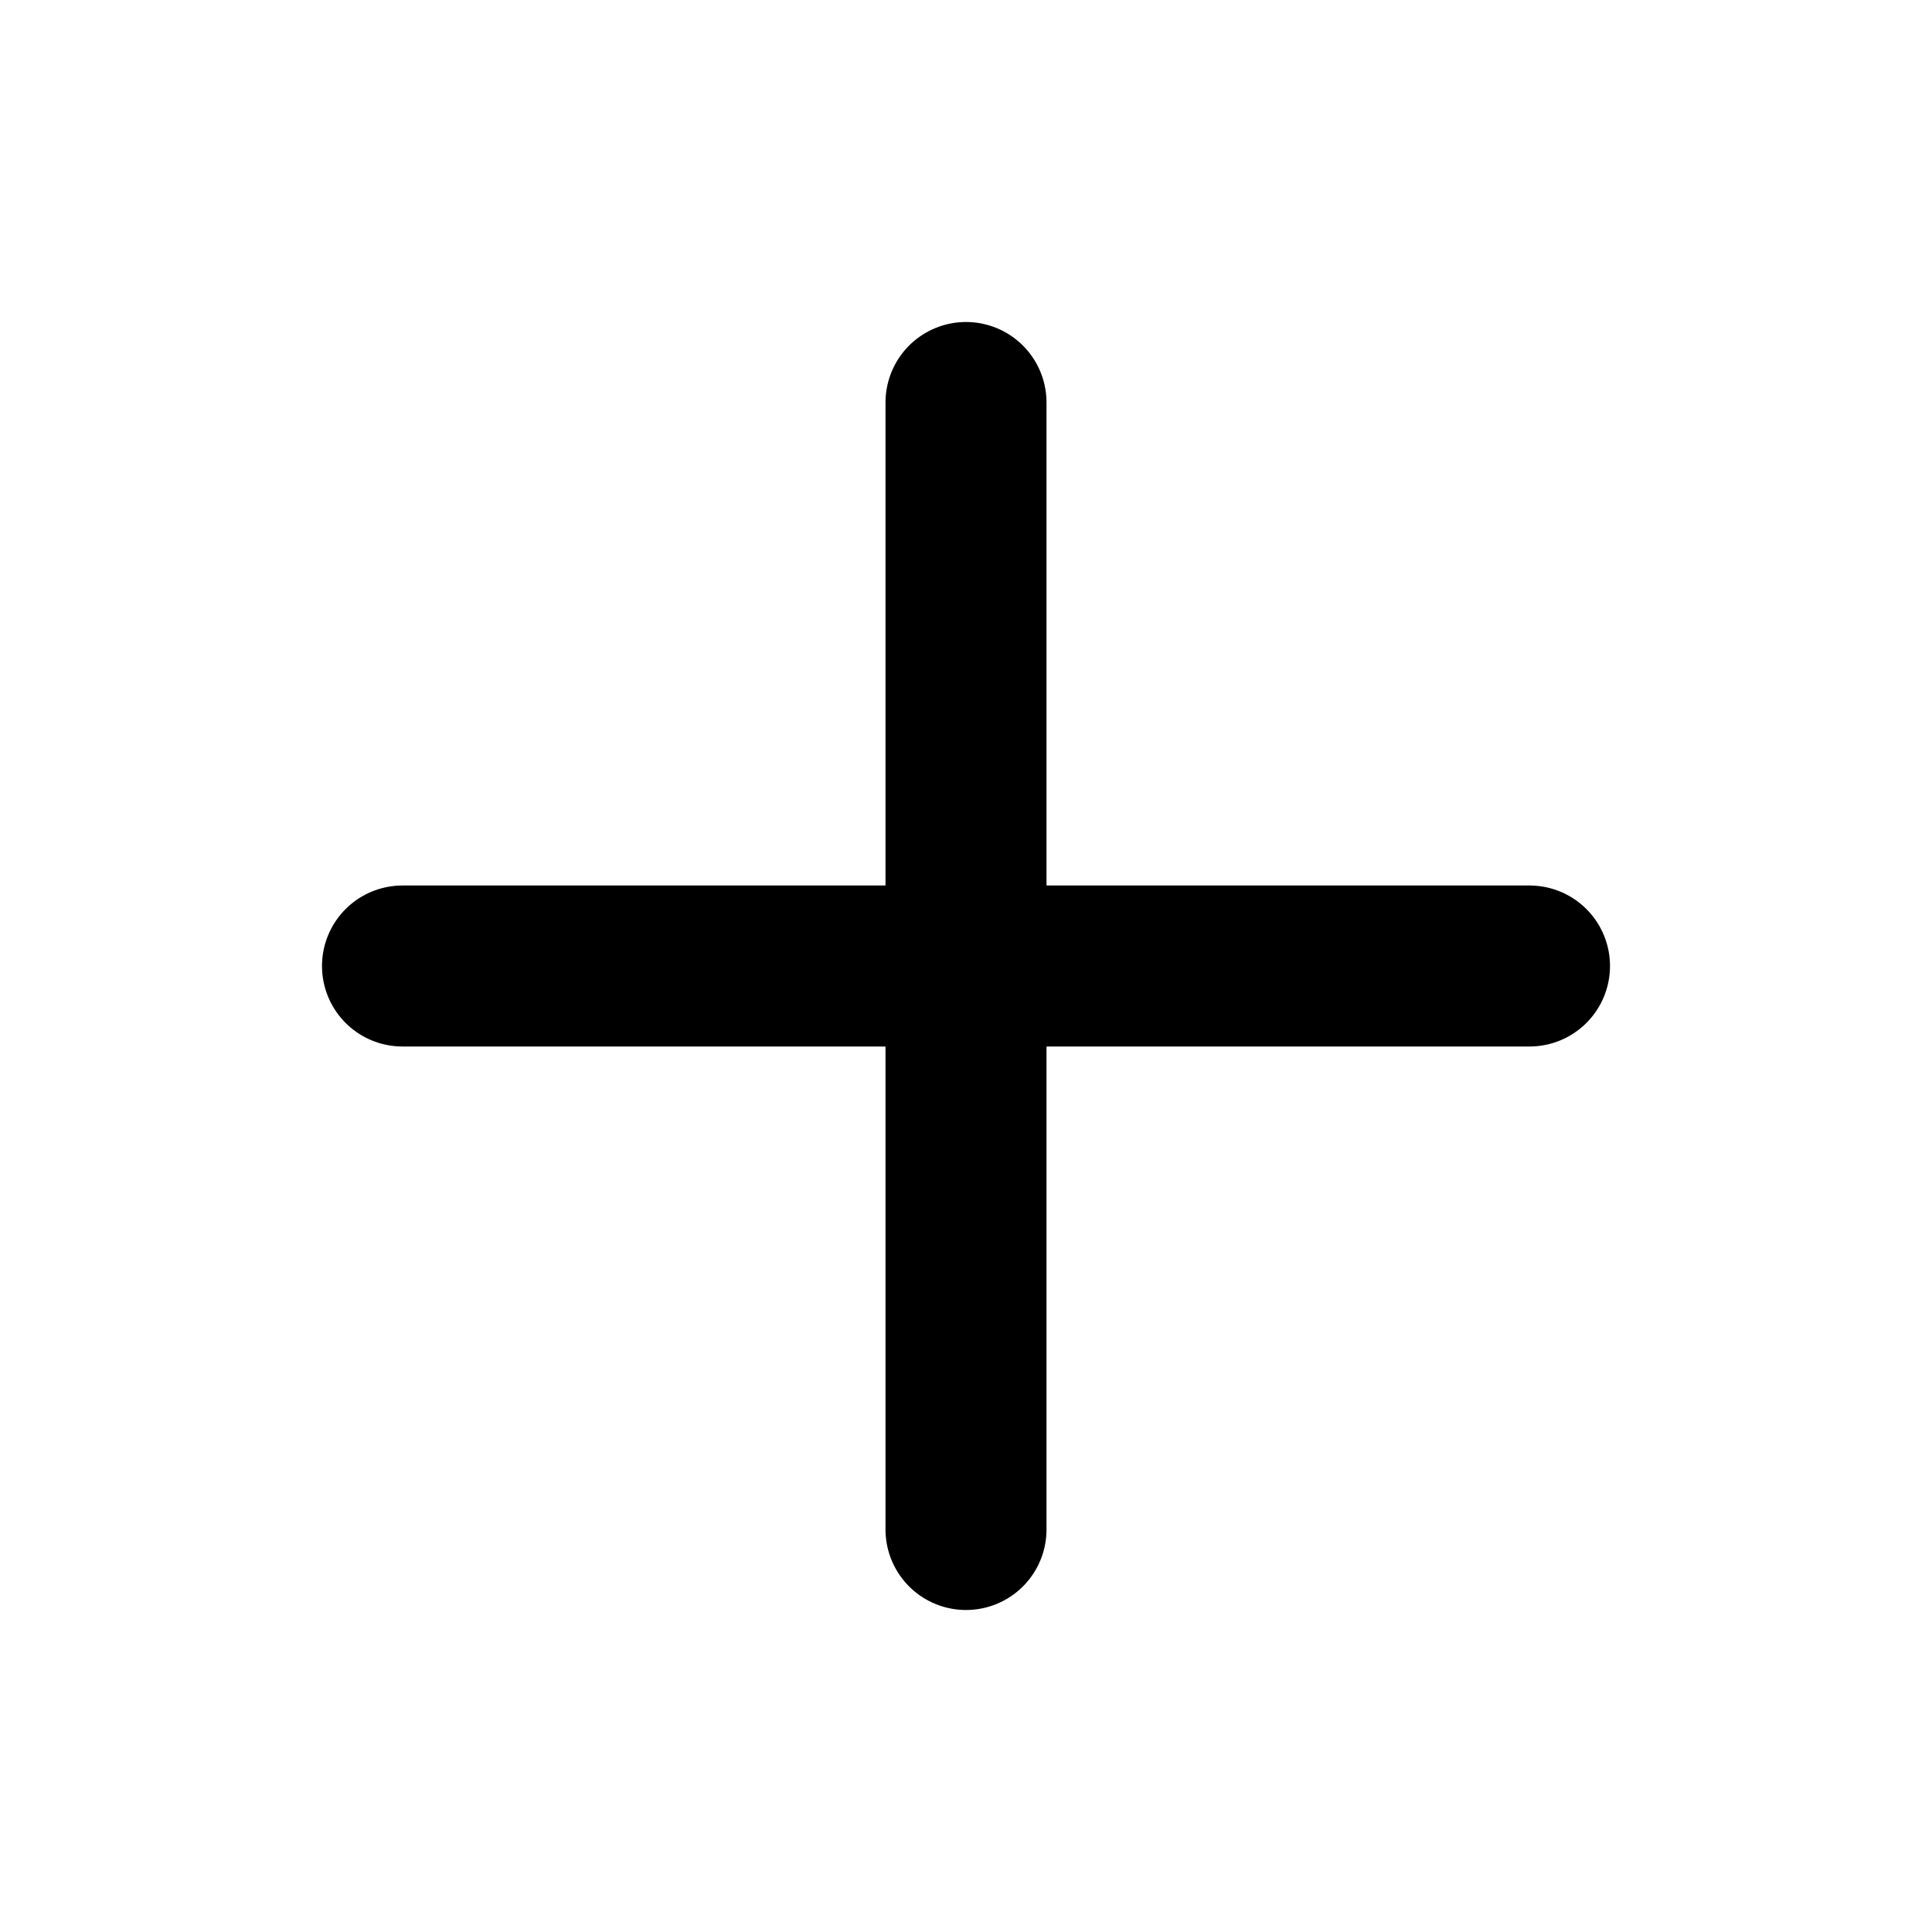
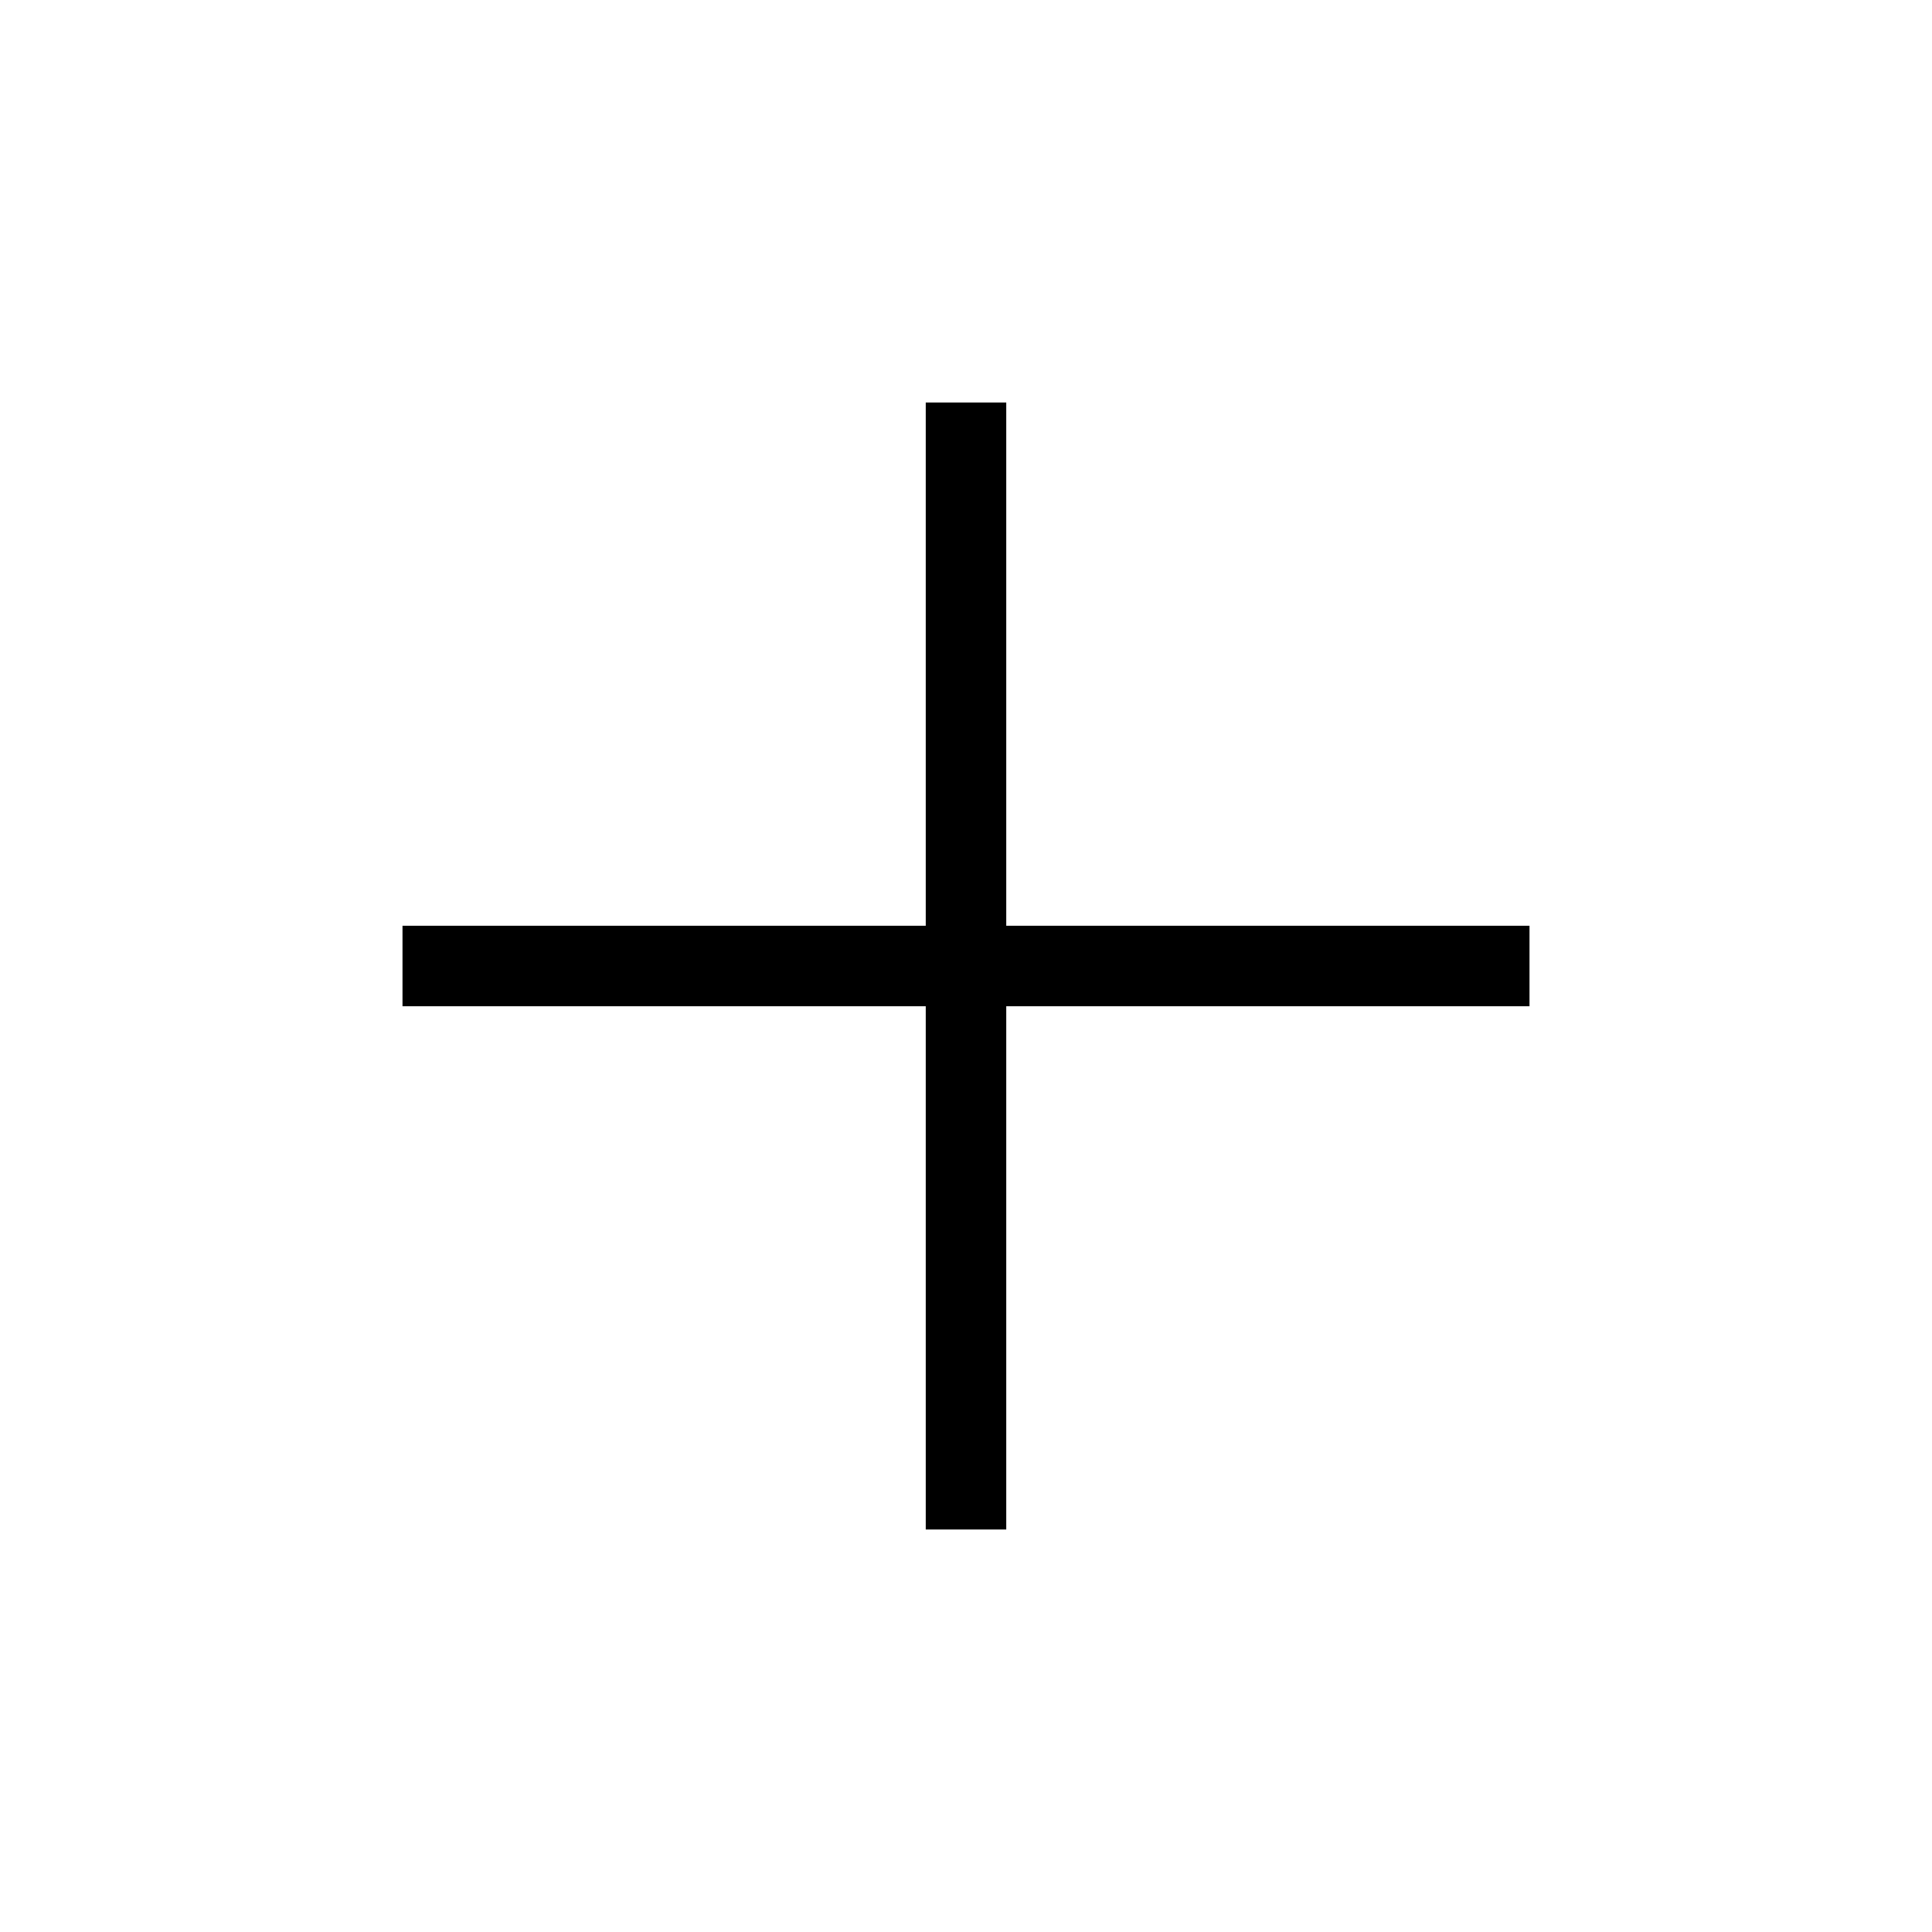
- <svg xmlns="http://www.w3.org/2000/svg" width="24" height="24" viewBox="0 0 24 24" fill="none" stroke="currentColor" stroke-width="2" stroke-linecap="round" stroke-linejoin="round" class="feather feather-plus">
+ <svg xmlns="http://www.w3.org/2000/svg" width="24" height="24" viewBox="0 0 24 24" fill="none" stroke="currentColor" strokeWidth="2" strokeLinecap="round" strokeLinejoin="round" class="feather feather-plus">
  <line x1="12" y1="5" x2="12" y2="19" />
  <line x1="5" y1="12" x2="19" y2="12" />
</svg>
